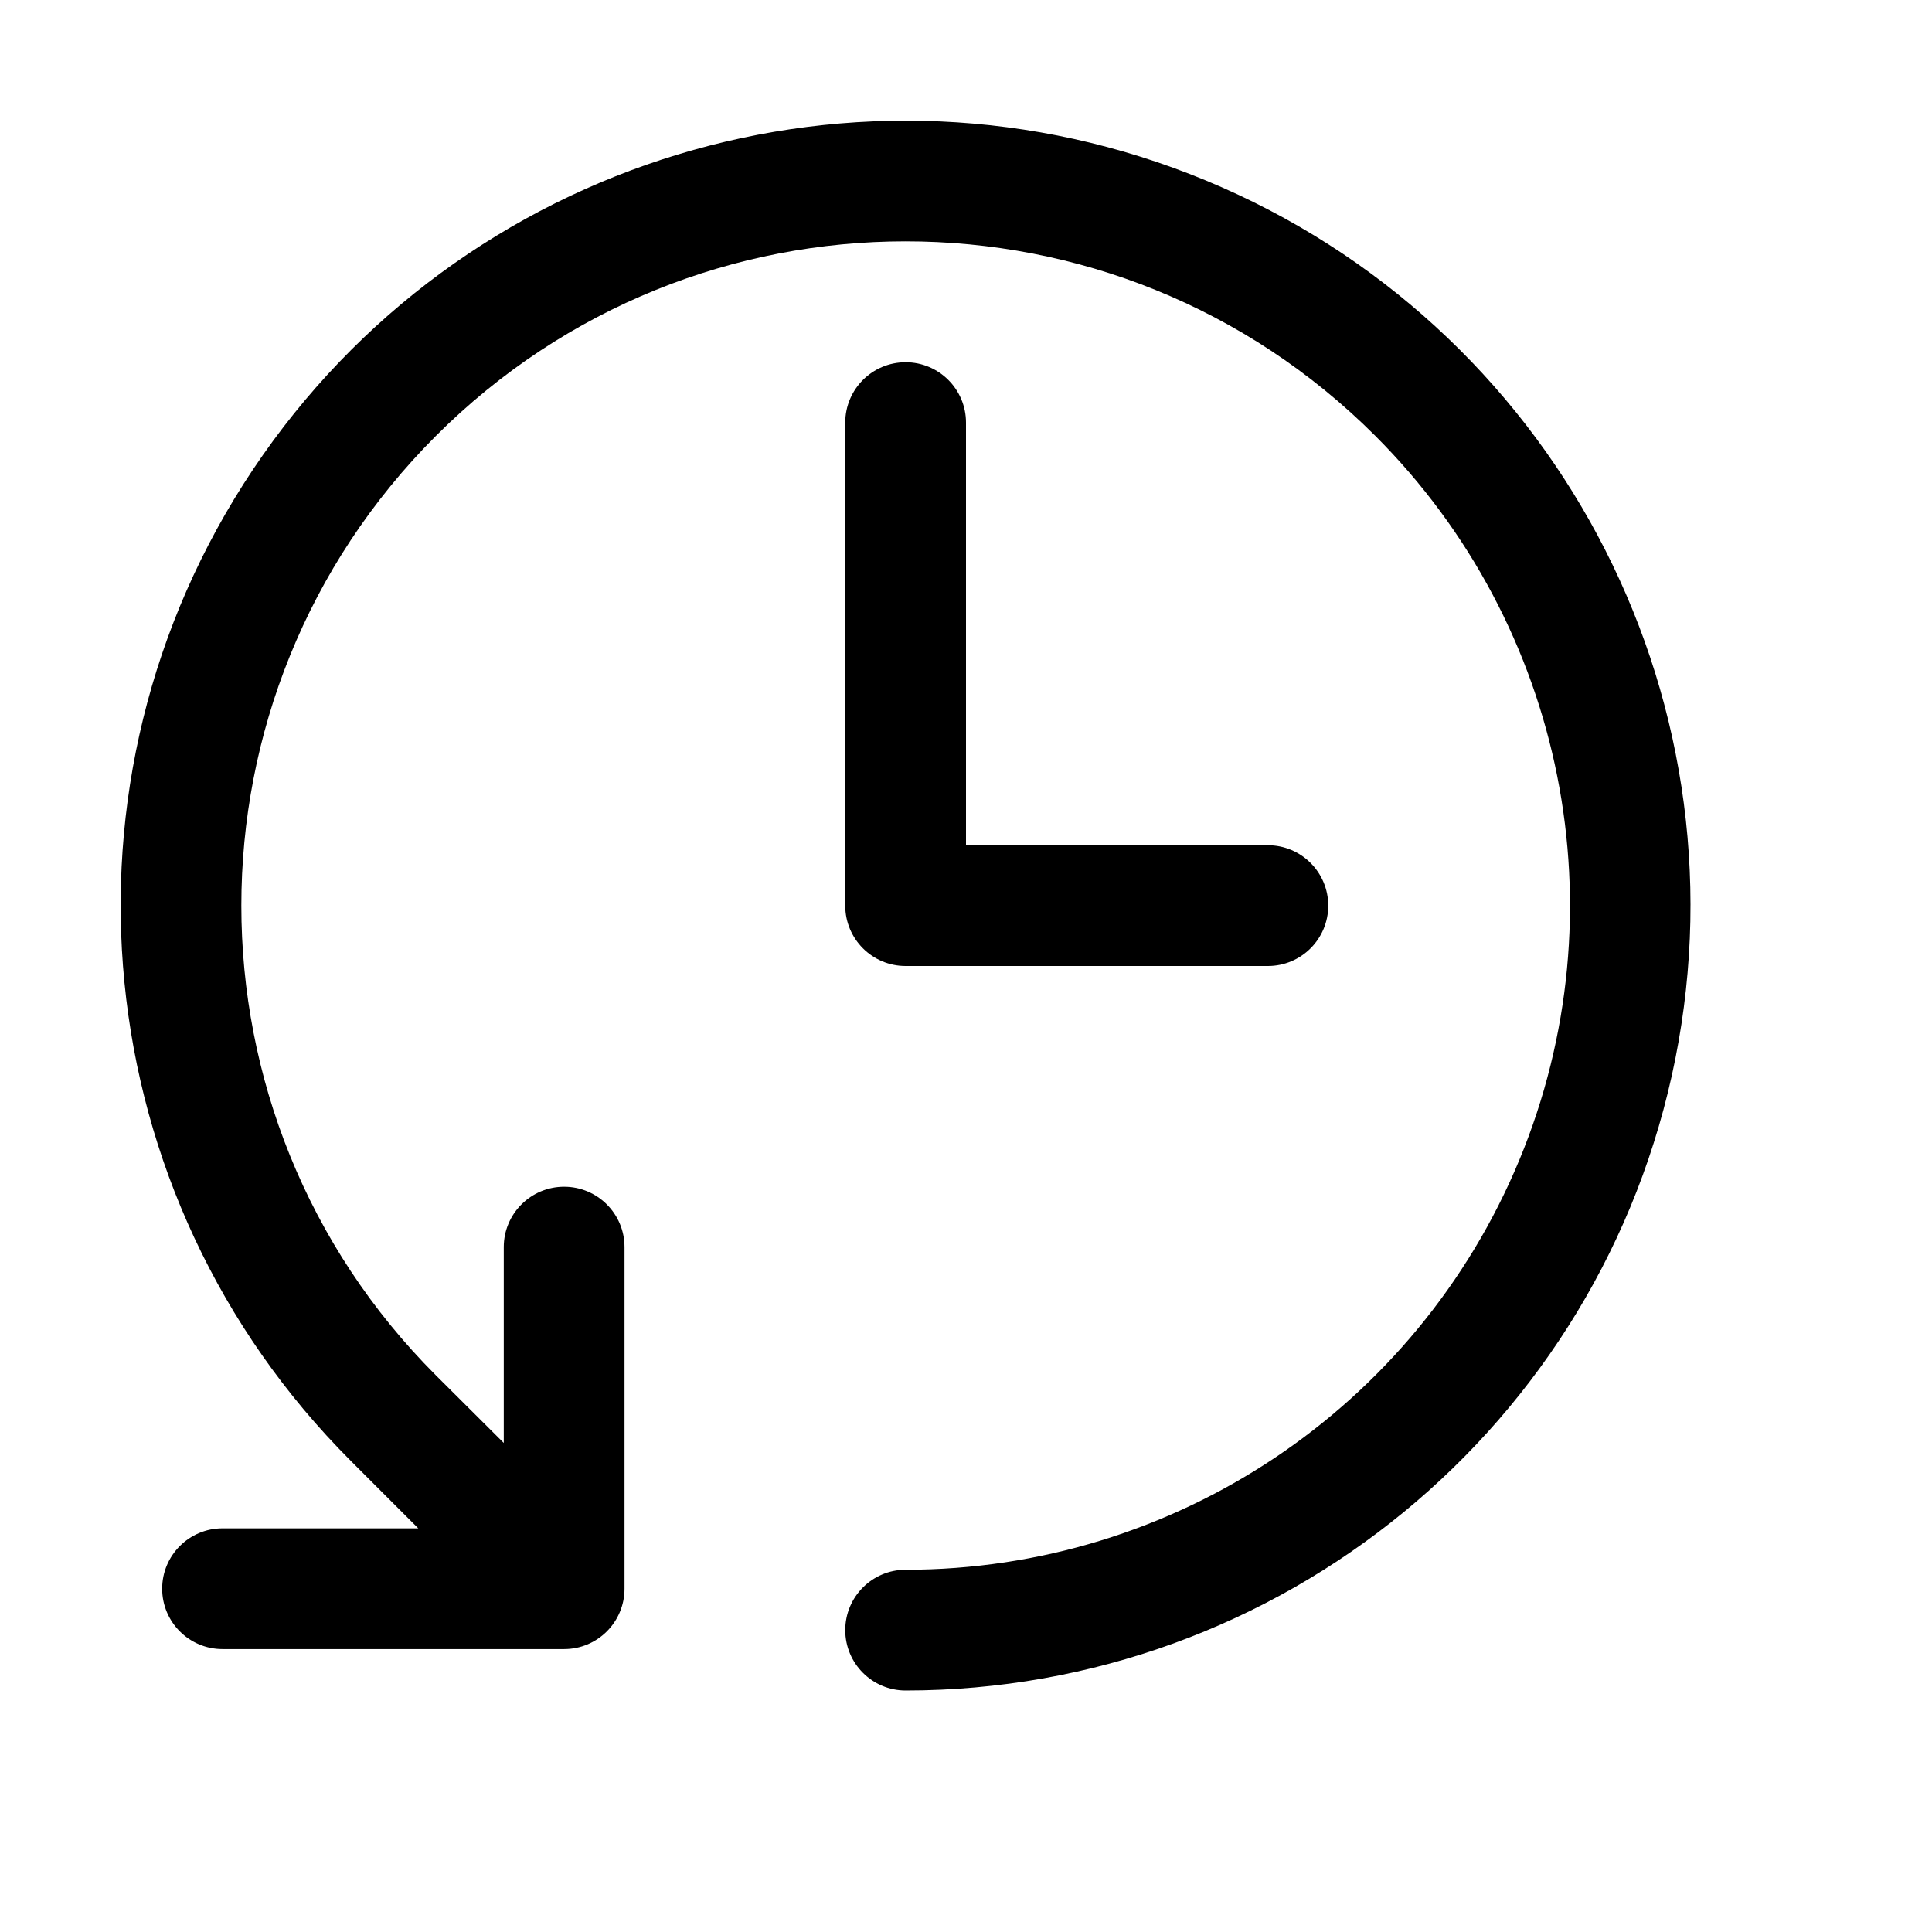
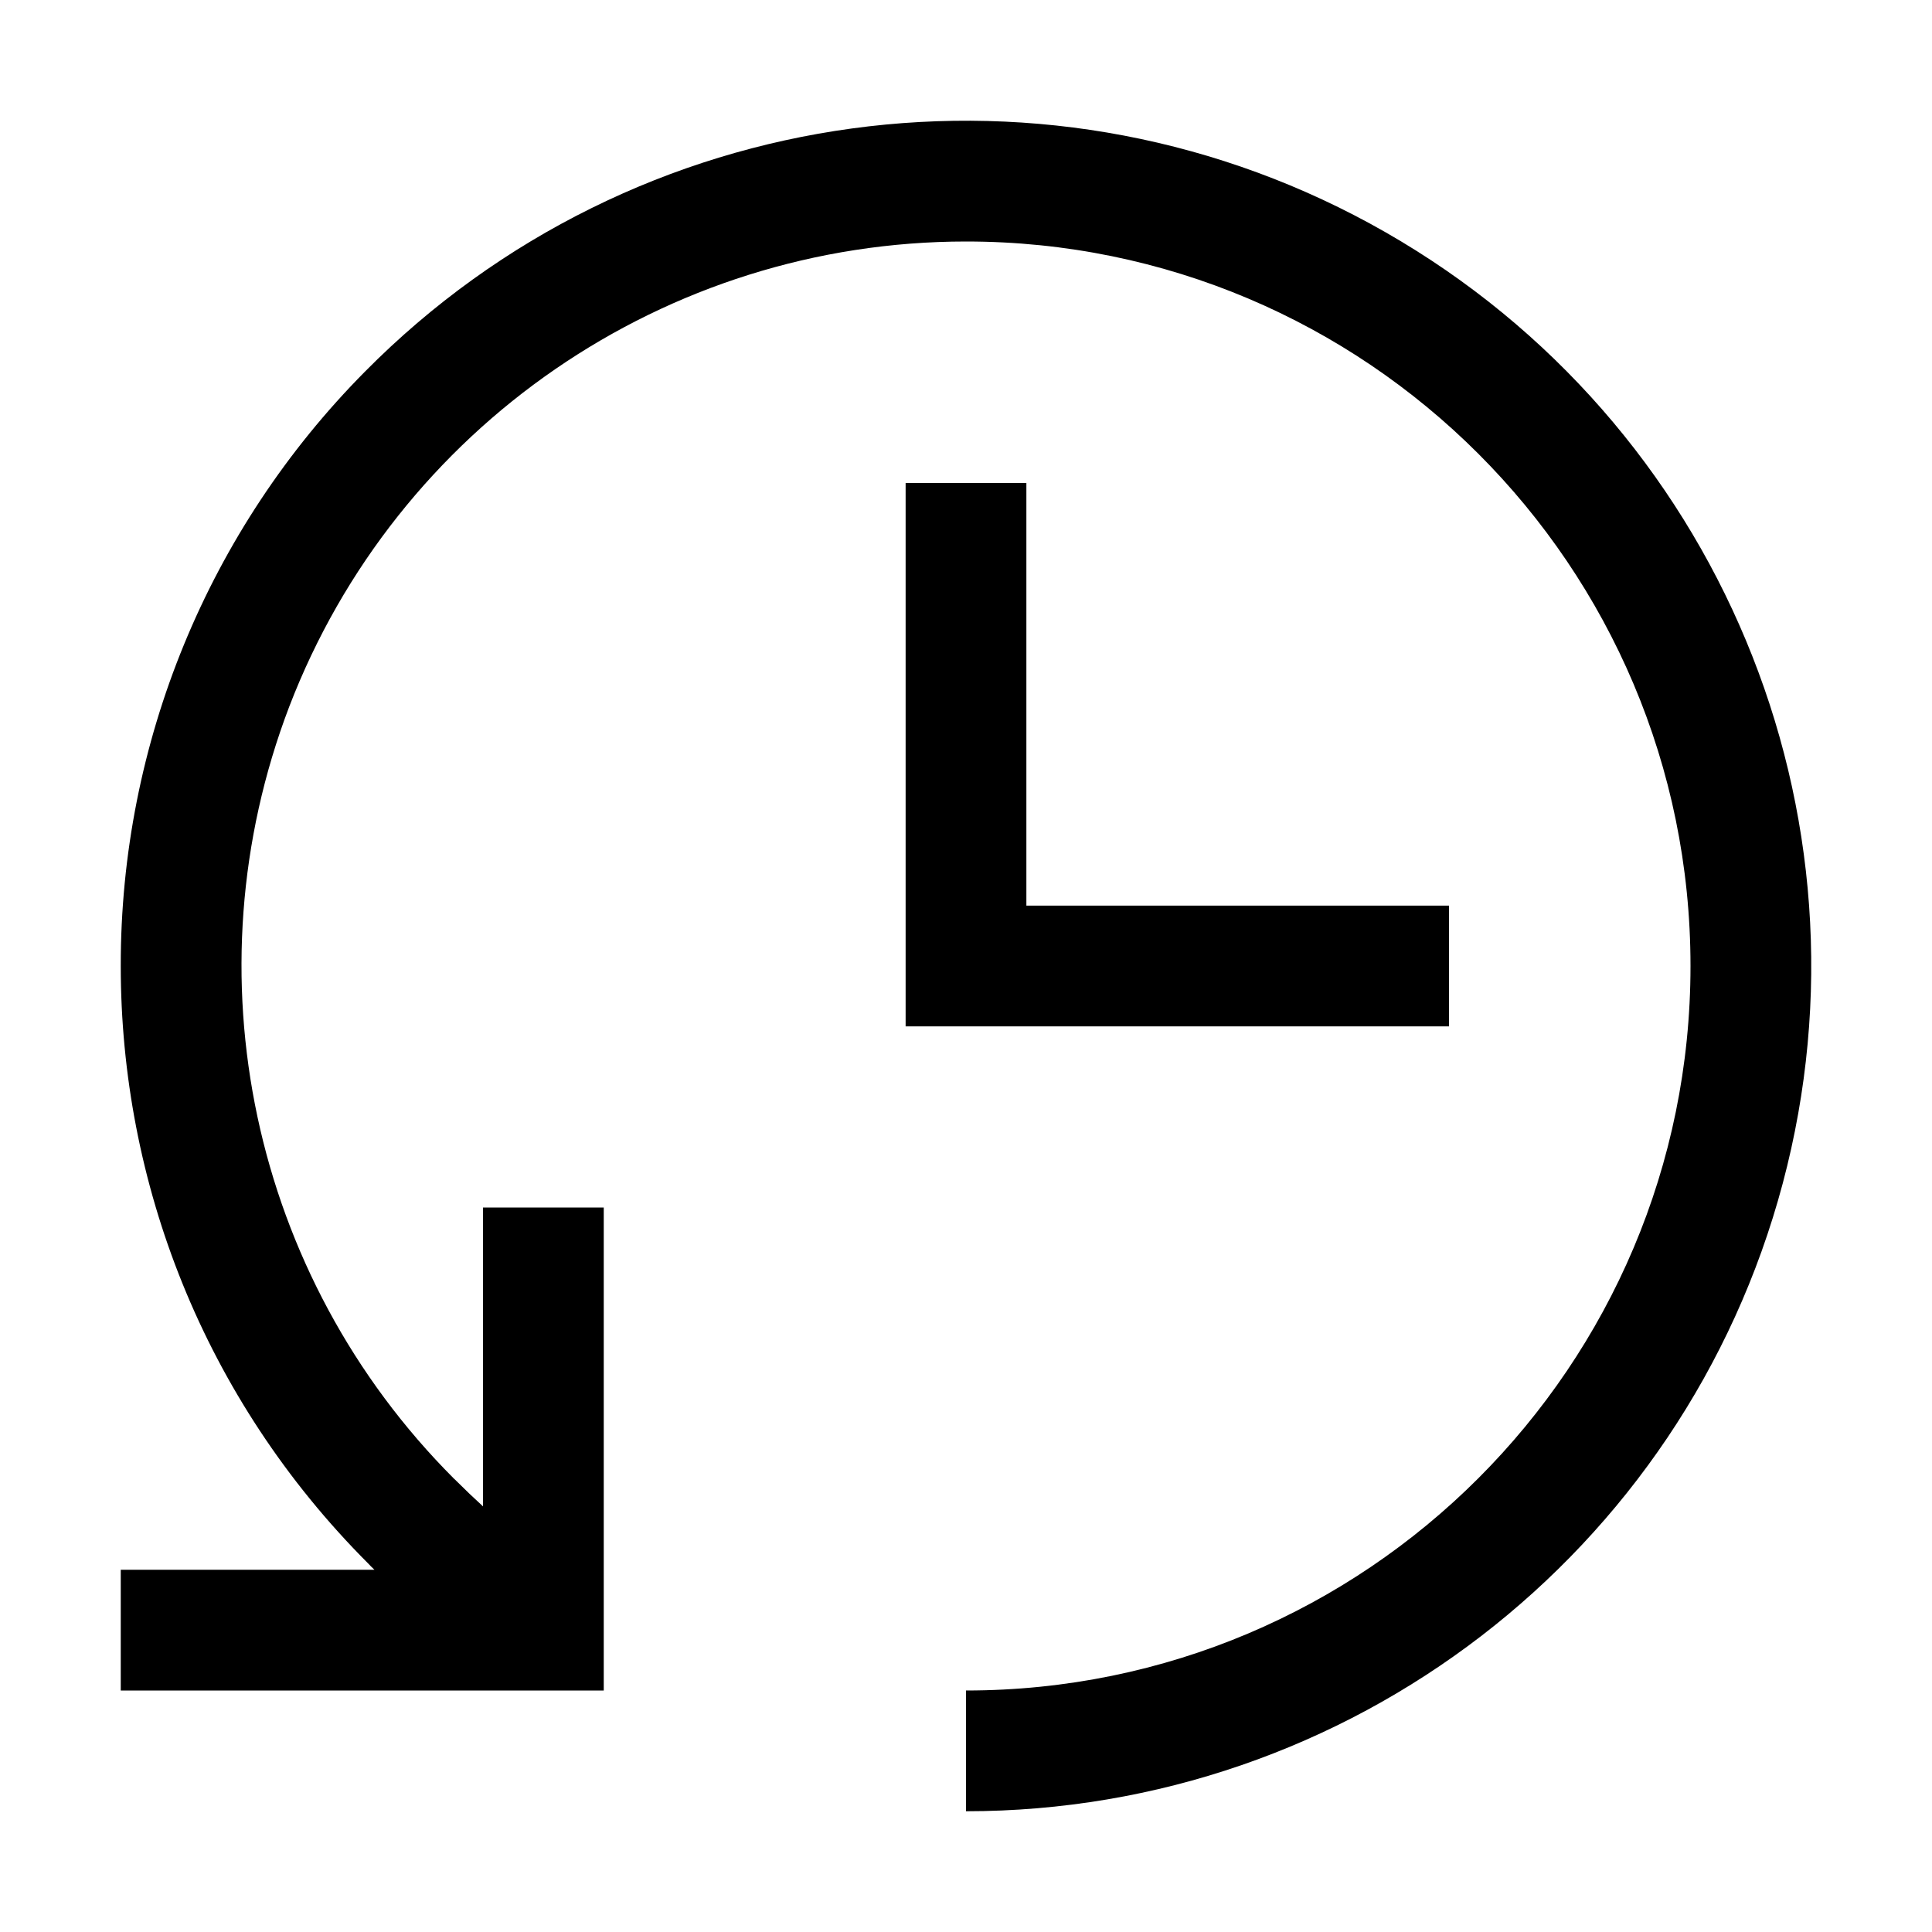
<svg xmlns="http://www.w3.org/2000/svg" width="16" height="16" viewBox="0 0 16 16">
-   <path d="M11.39 3.61a5.5 5.5 0 0 0-7.78 7.78l.562.56v-1.622a.5.5 0 0 1 1 0v2.829a.5.5 0 0 1-.5.5H1.843a.5.5 0 0 1 0-1h1.621l-.56-.56A6.5 6.5 0 1 1 7.5 14a.5.5 0 0 1 0-1 5.5 5.5 0 0 0 3.89-9.39Z" />
-   <path d="M7.5 3a.5.5 0 0 1 .5.5V7h2.5a.5.5 0 0 1 0 1h-3a.5.5 0 0 1-.5-.5v-4a.5.5 0 0 1 .5-.5Z" />
+   <path d="M3.023 3.077A6.978 6.978 0 0 0 1 8c0 1.79.683 3.58 2.048 4.947l.004.004.019.02.03.029H1v1h4v-4H4v2.475a6.535 6.535 0 0 1-.22-.21l-.013-.013-.003-.002-.007-.007a6.012 6.012 0 0 1-1.362-6.39A6.005 6.005 0 0 1 8 2a6 6 0 0 1 0 12v1A7 7 0 1 0 3.023 3.077Z" />
+   <path d="M8.5 4v3.5H12v1H7.5V4h1Z" />
</svg>
